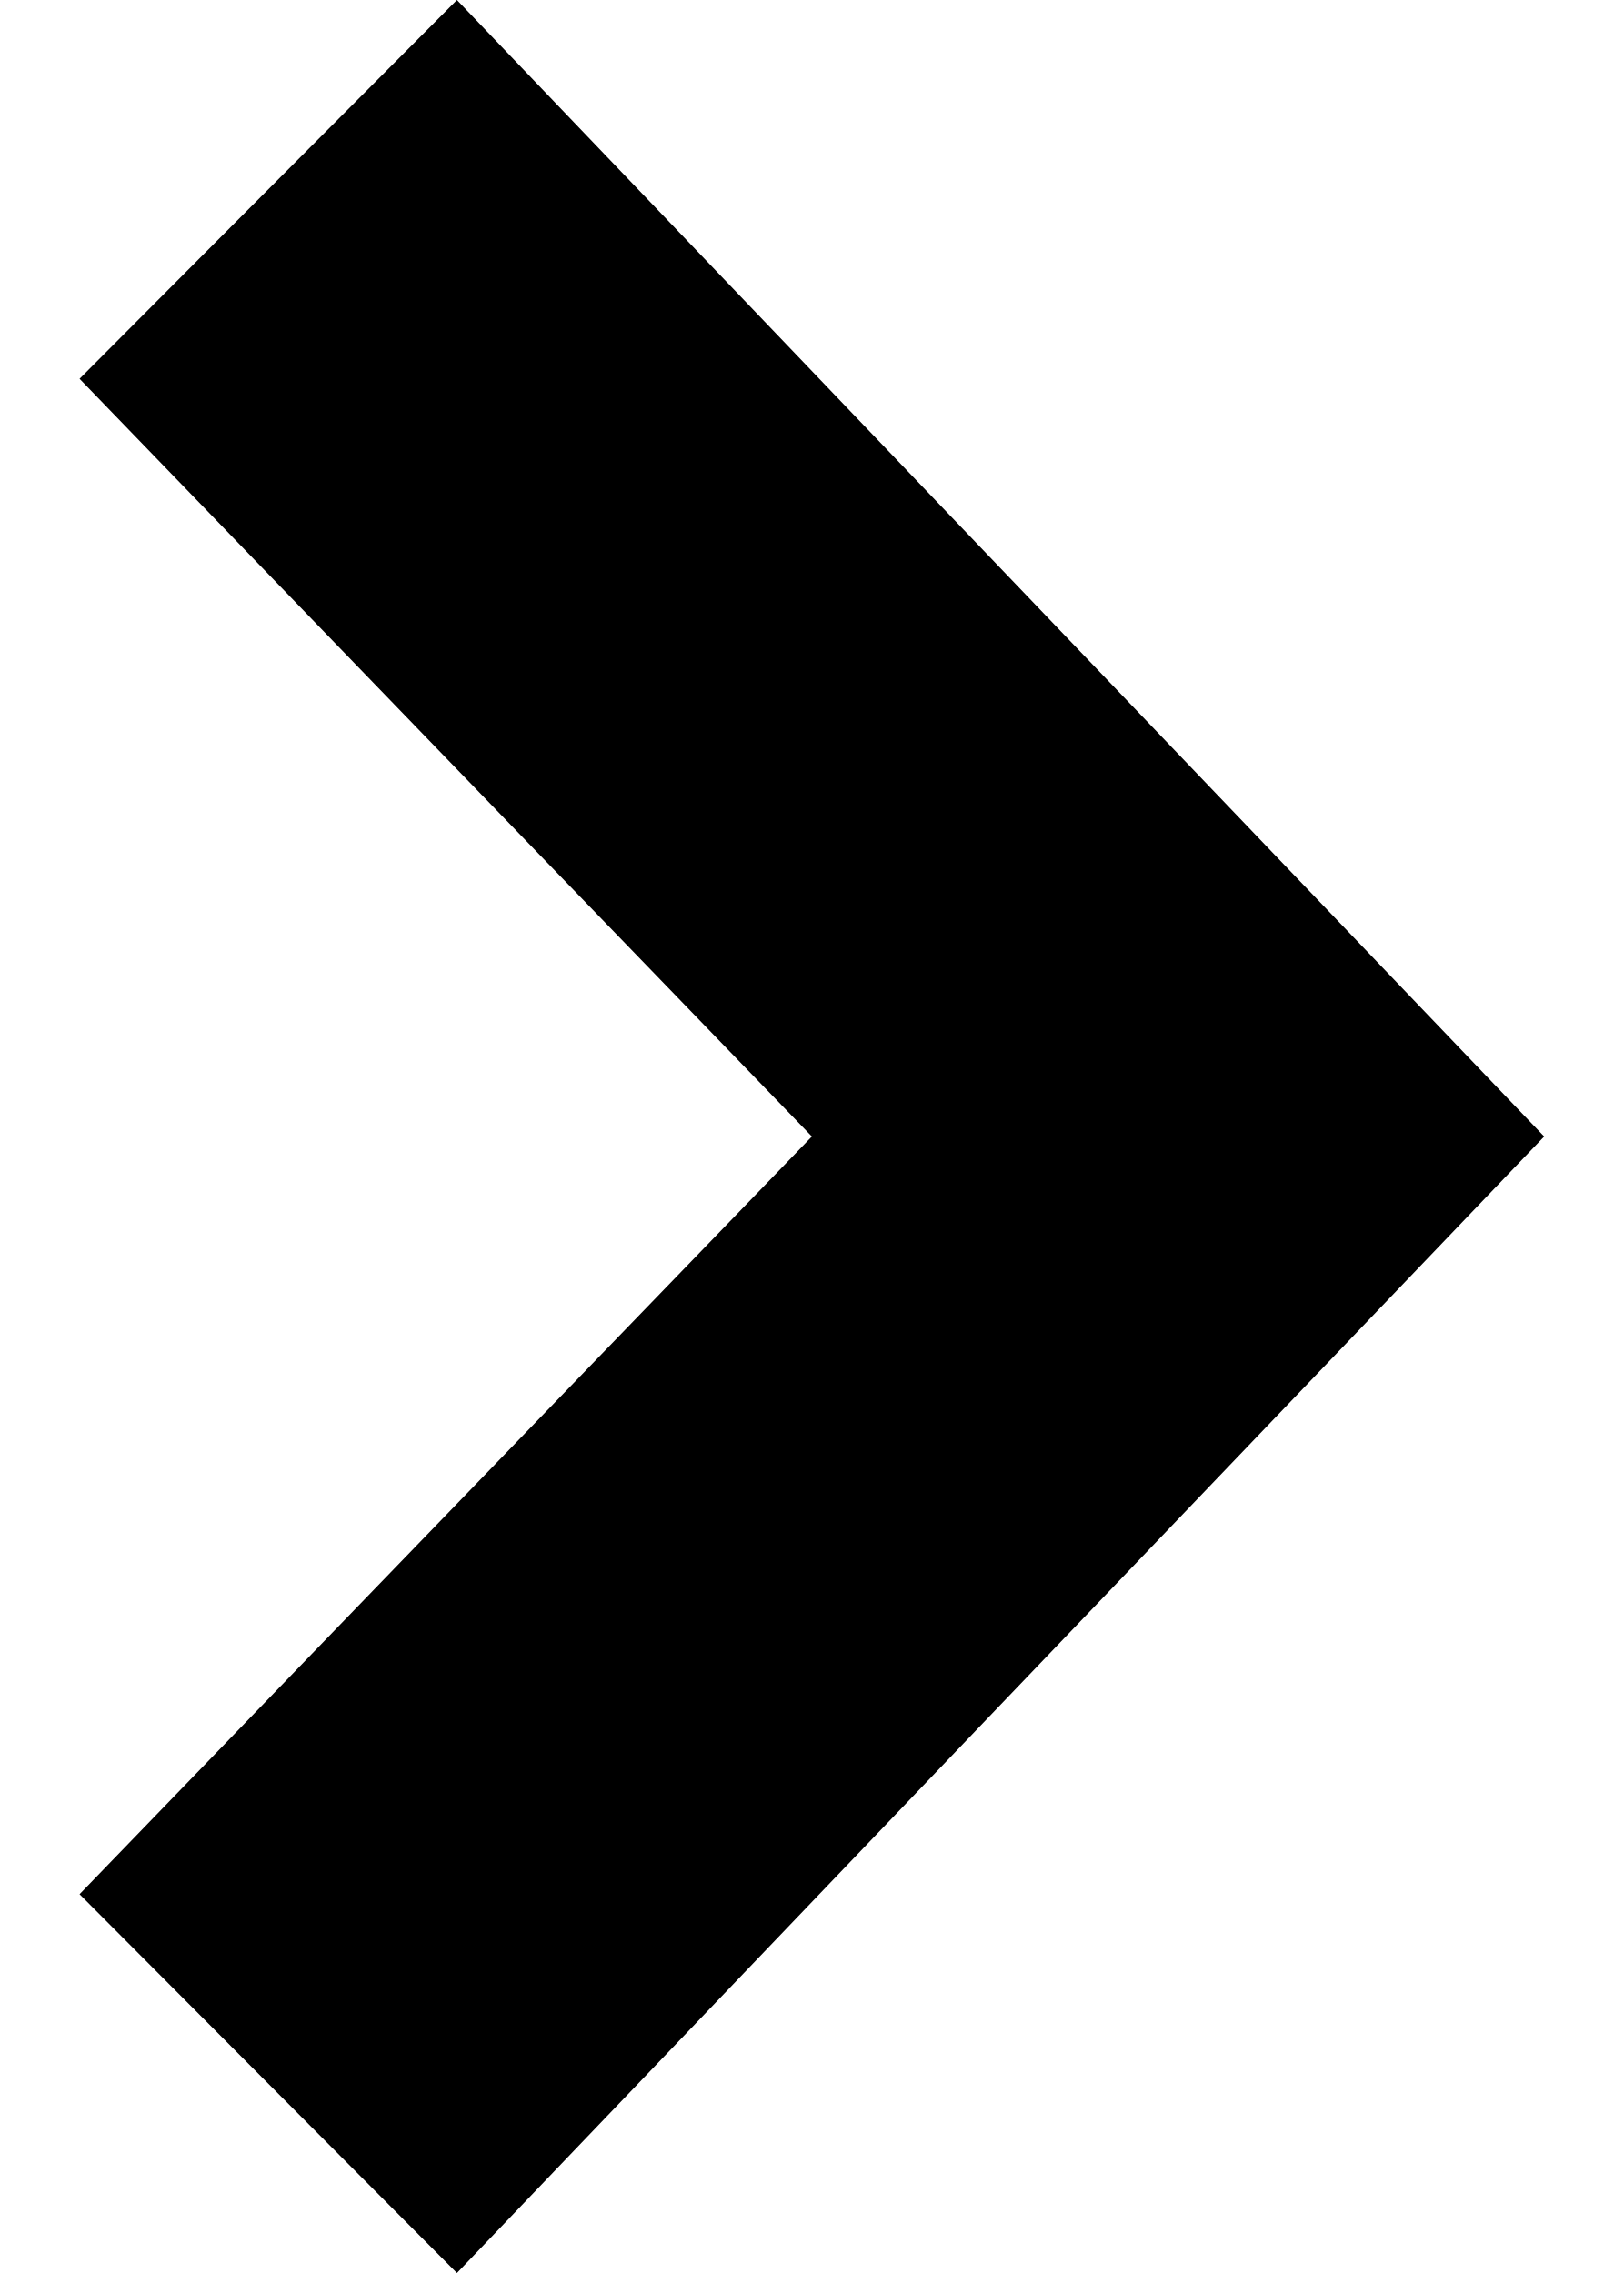
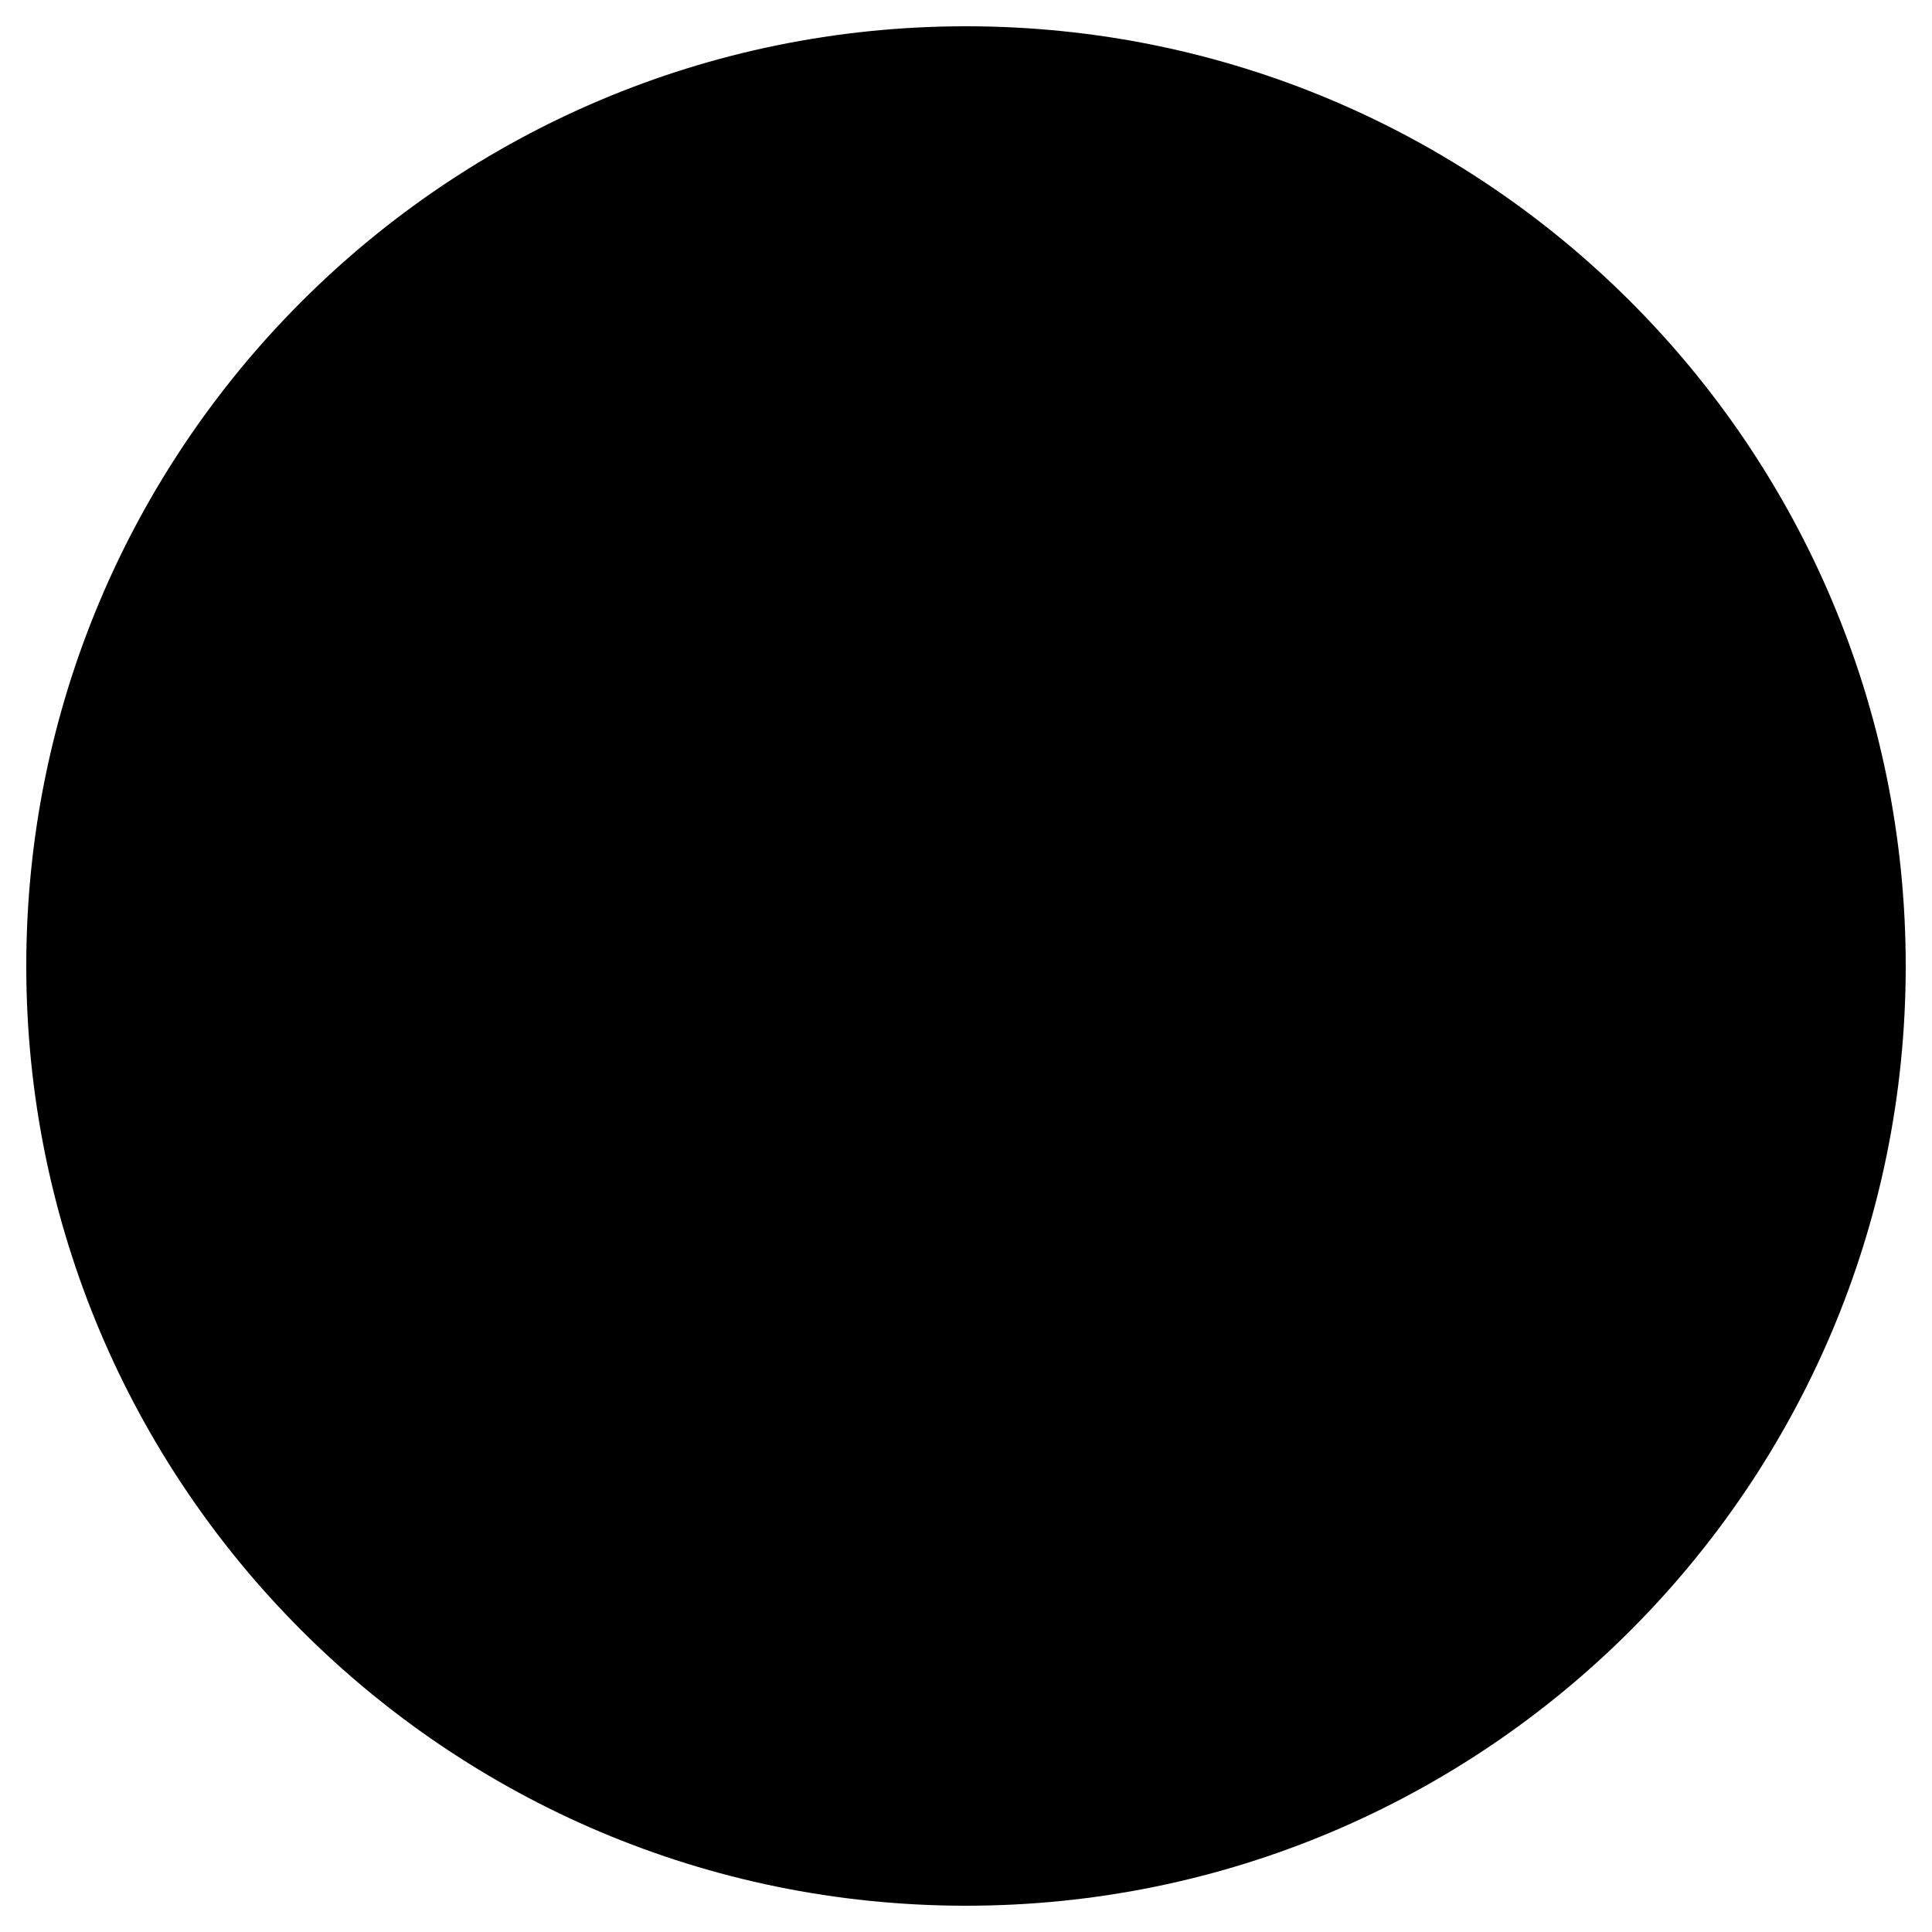
- <svg xmlns="http://www.w3.org/2000/svg" version="1.1" width="10px" height="14px">
-   <g transform="matrix(1 0 0 1 -172 -113 )">
-     <path d="M 9.51 7  L 2.814 14  L 0.49 11.667  L 5 7  L 0.49 2.333  L 2.814 0  L 9.51 7  Z " fill-rule="nonzero" fill="#000000" stroke="none" transform="matrix(1 0 0 1 172 113 )" />
+ <svg xmlns="http://www.w3.org/2000/svg" version="1.1" width="10px" height="10px">
+   <g transform="matrix(1 0 0 1 -130 -260 )">
+     <path d="M 0.136 5  C 0.136 7.686  2.314 9.864  5 9.864  C 7.686 9.864  9.864 7.686  9.864 5  C 9.864 2.314  7.686 0.136  5 0.136  C 2.314 0.136  0.136 2.314  0.136 5  Z " fill-rule="nonzero" fill="#000000" stroke="none" transform="matrix(1 0 0 1 130 260 )" />
  </g>
</svg>
